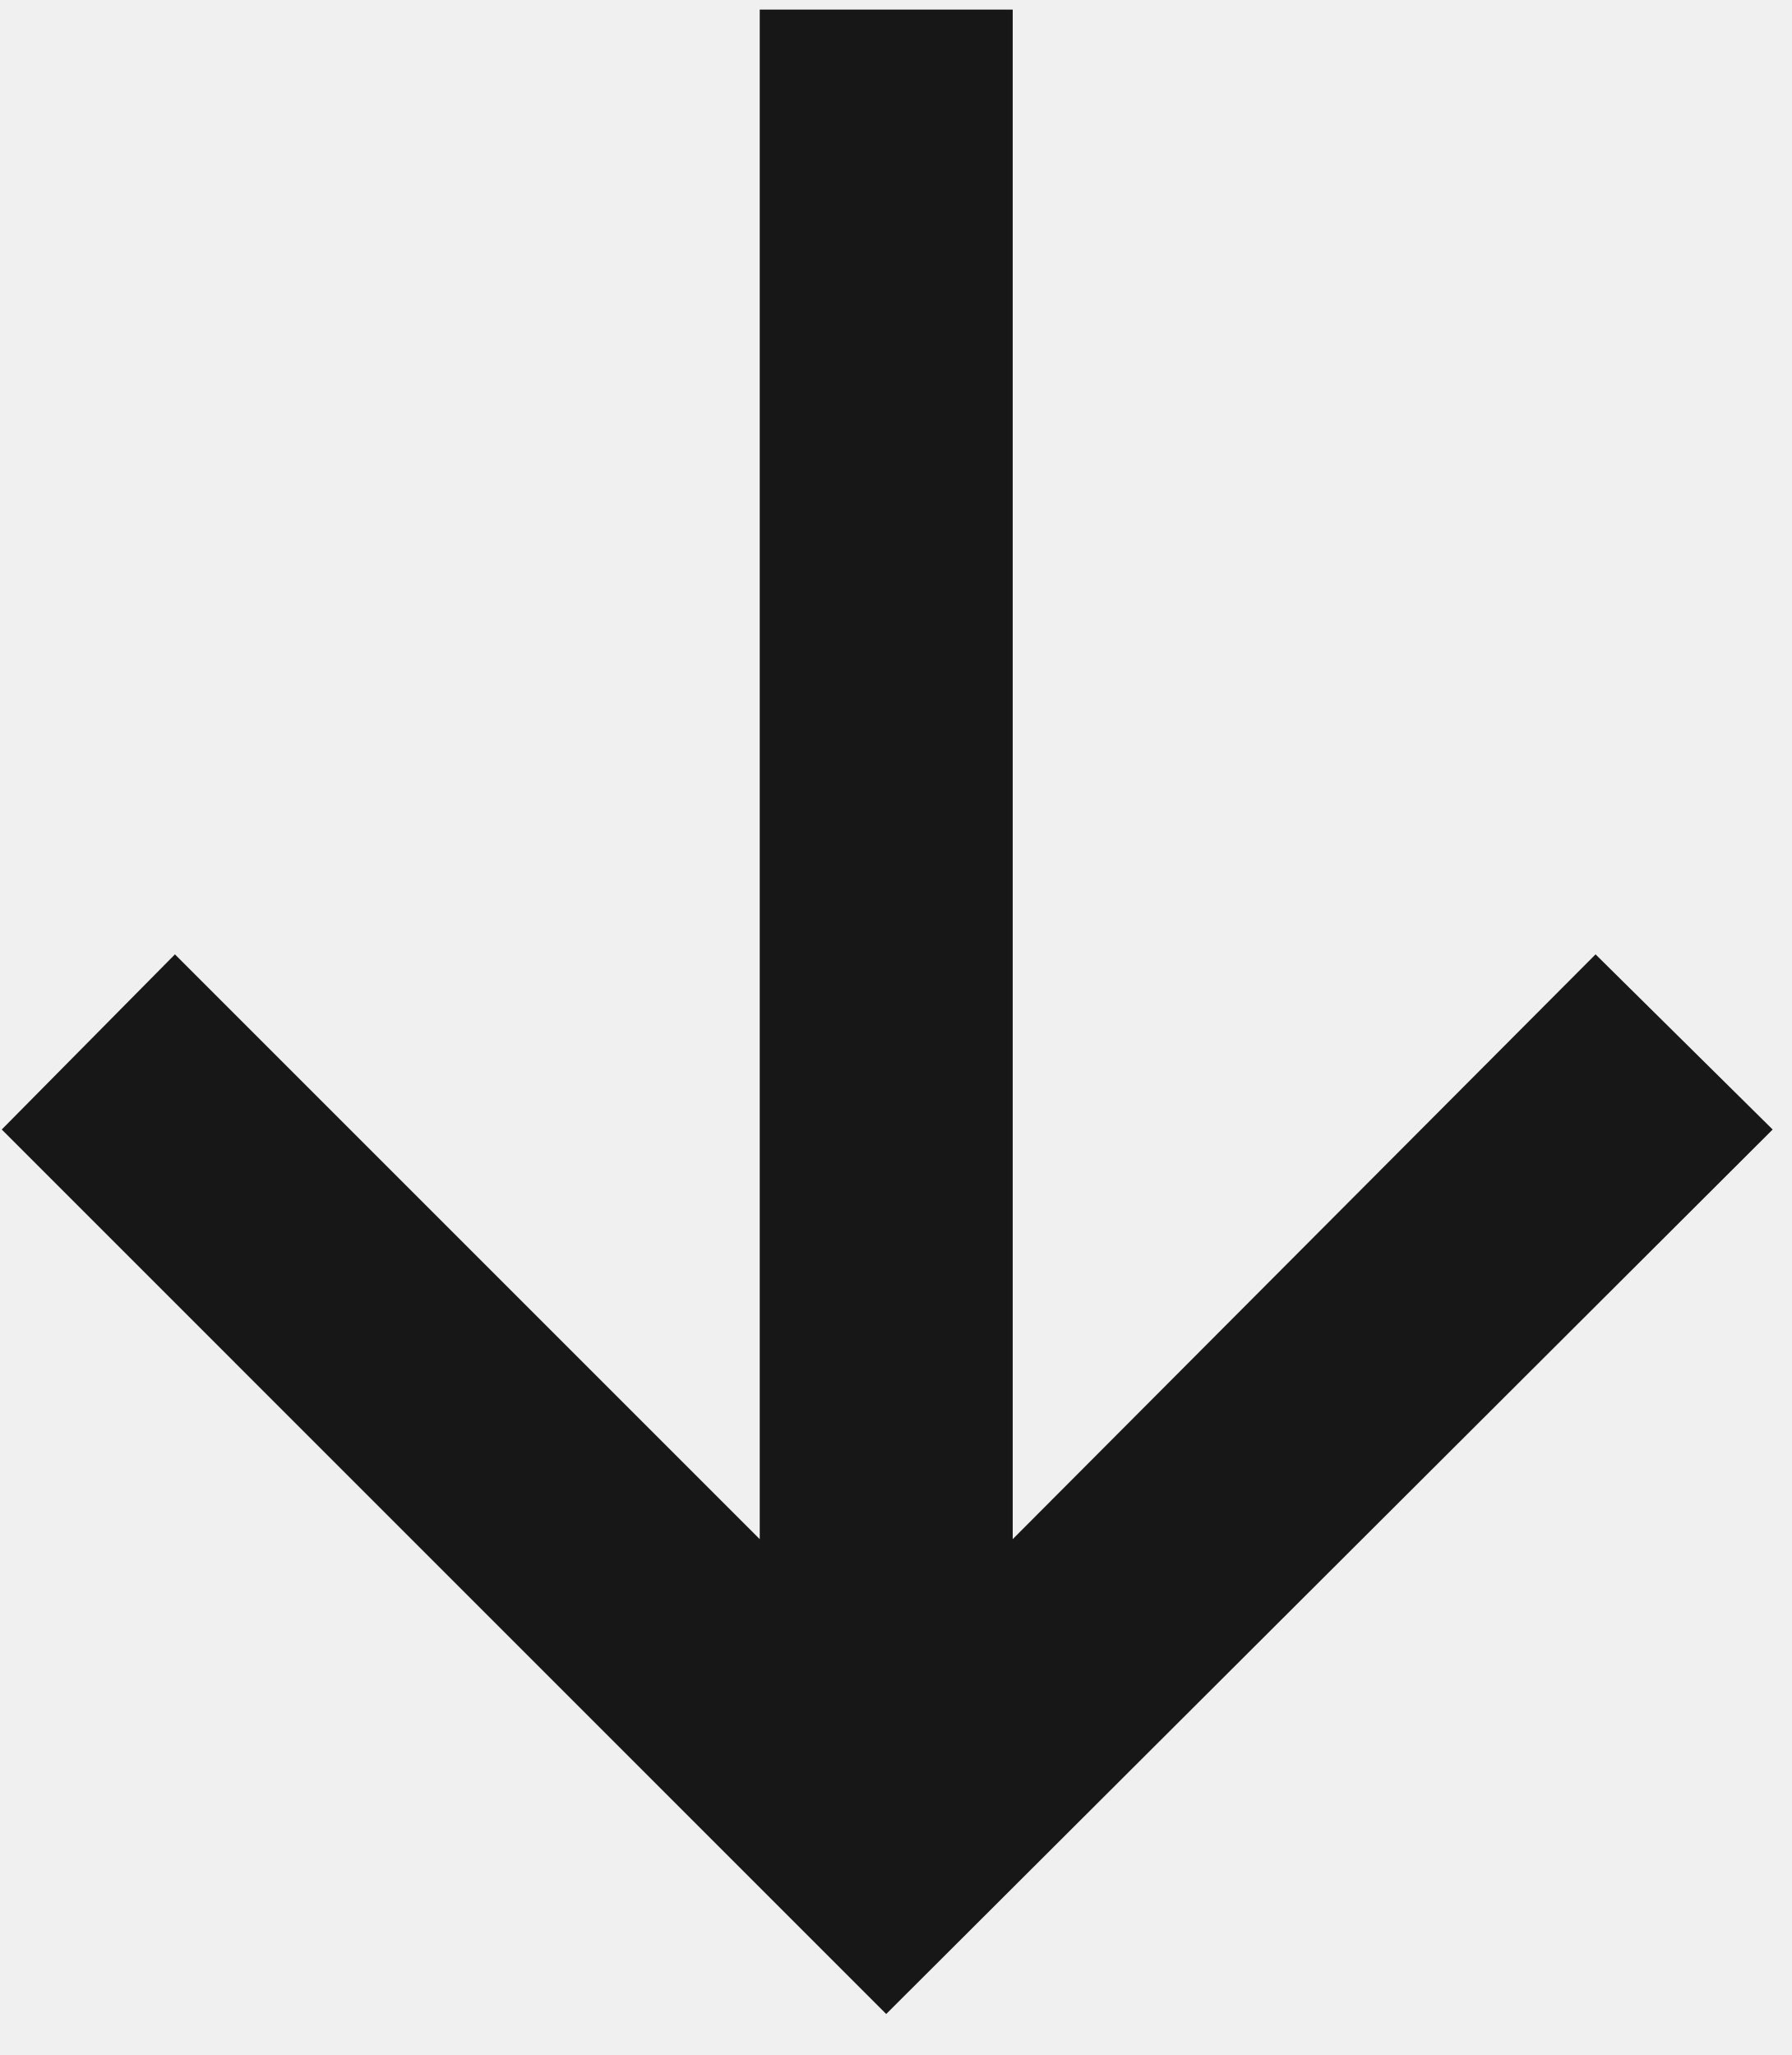
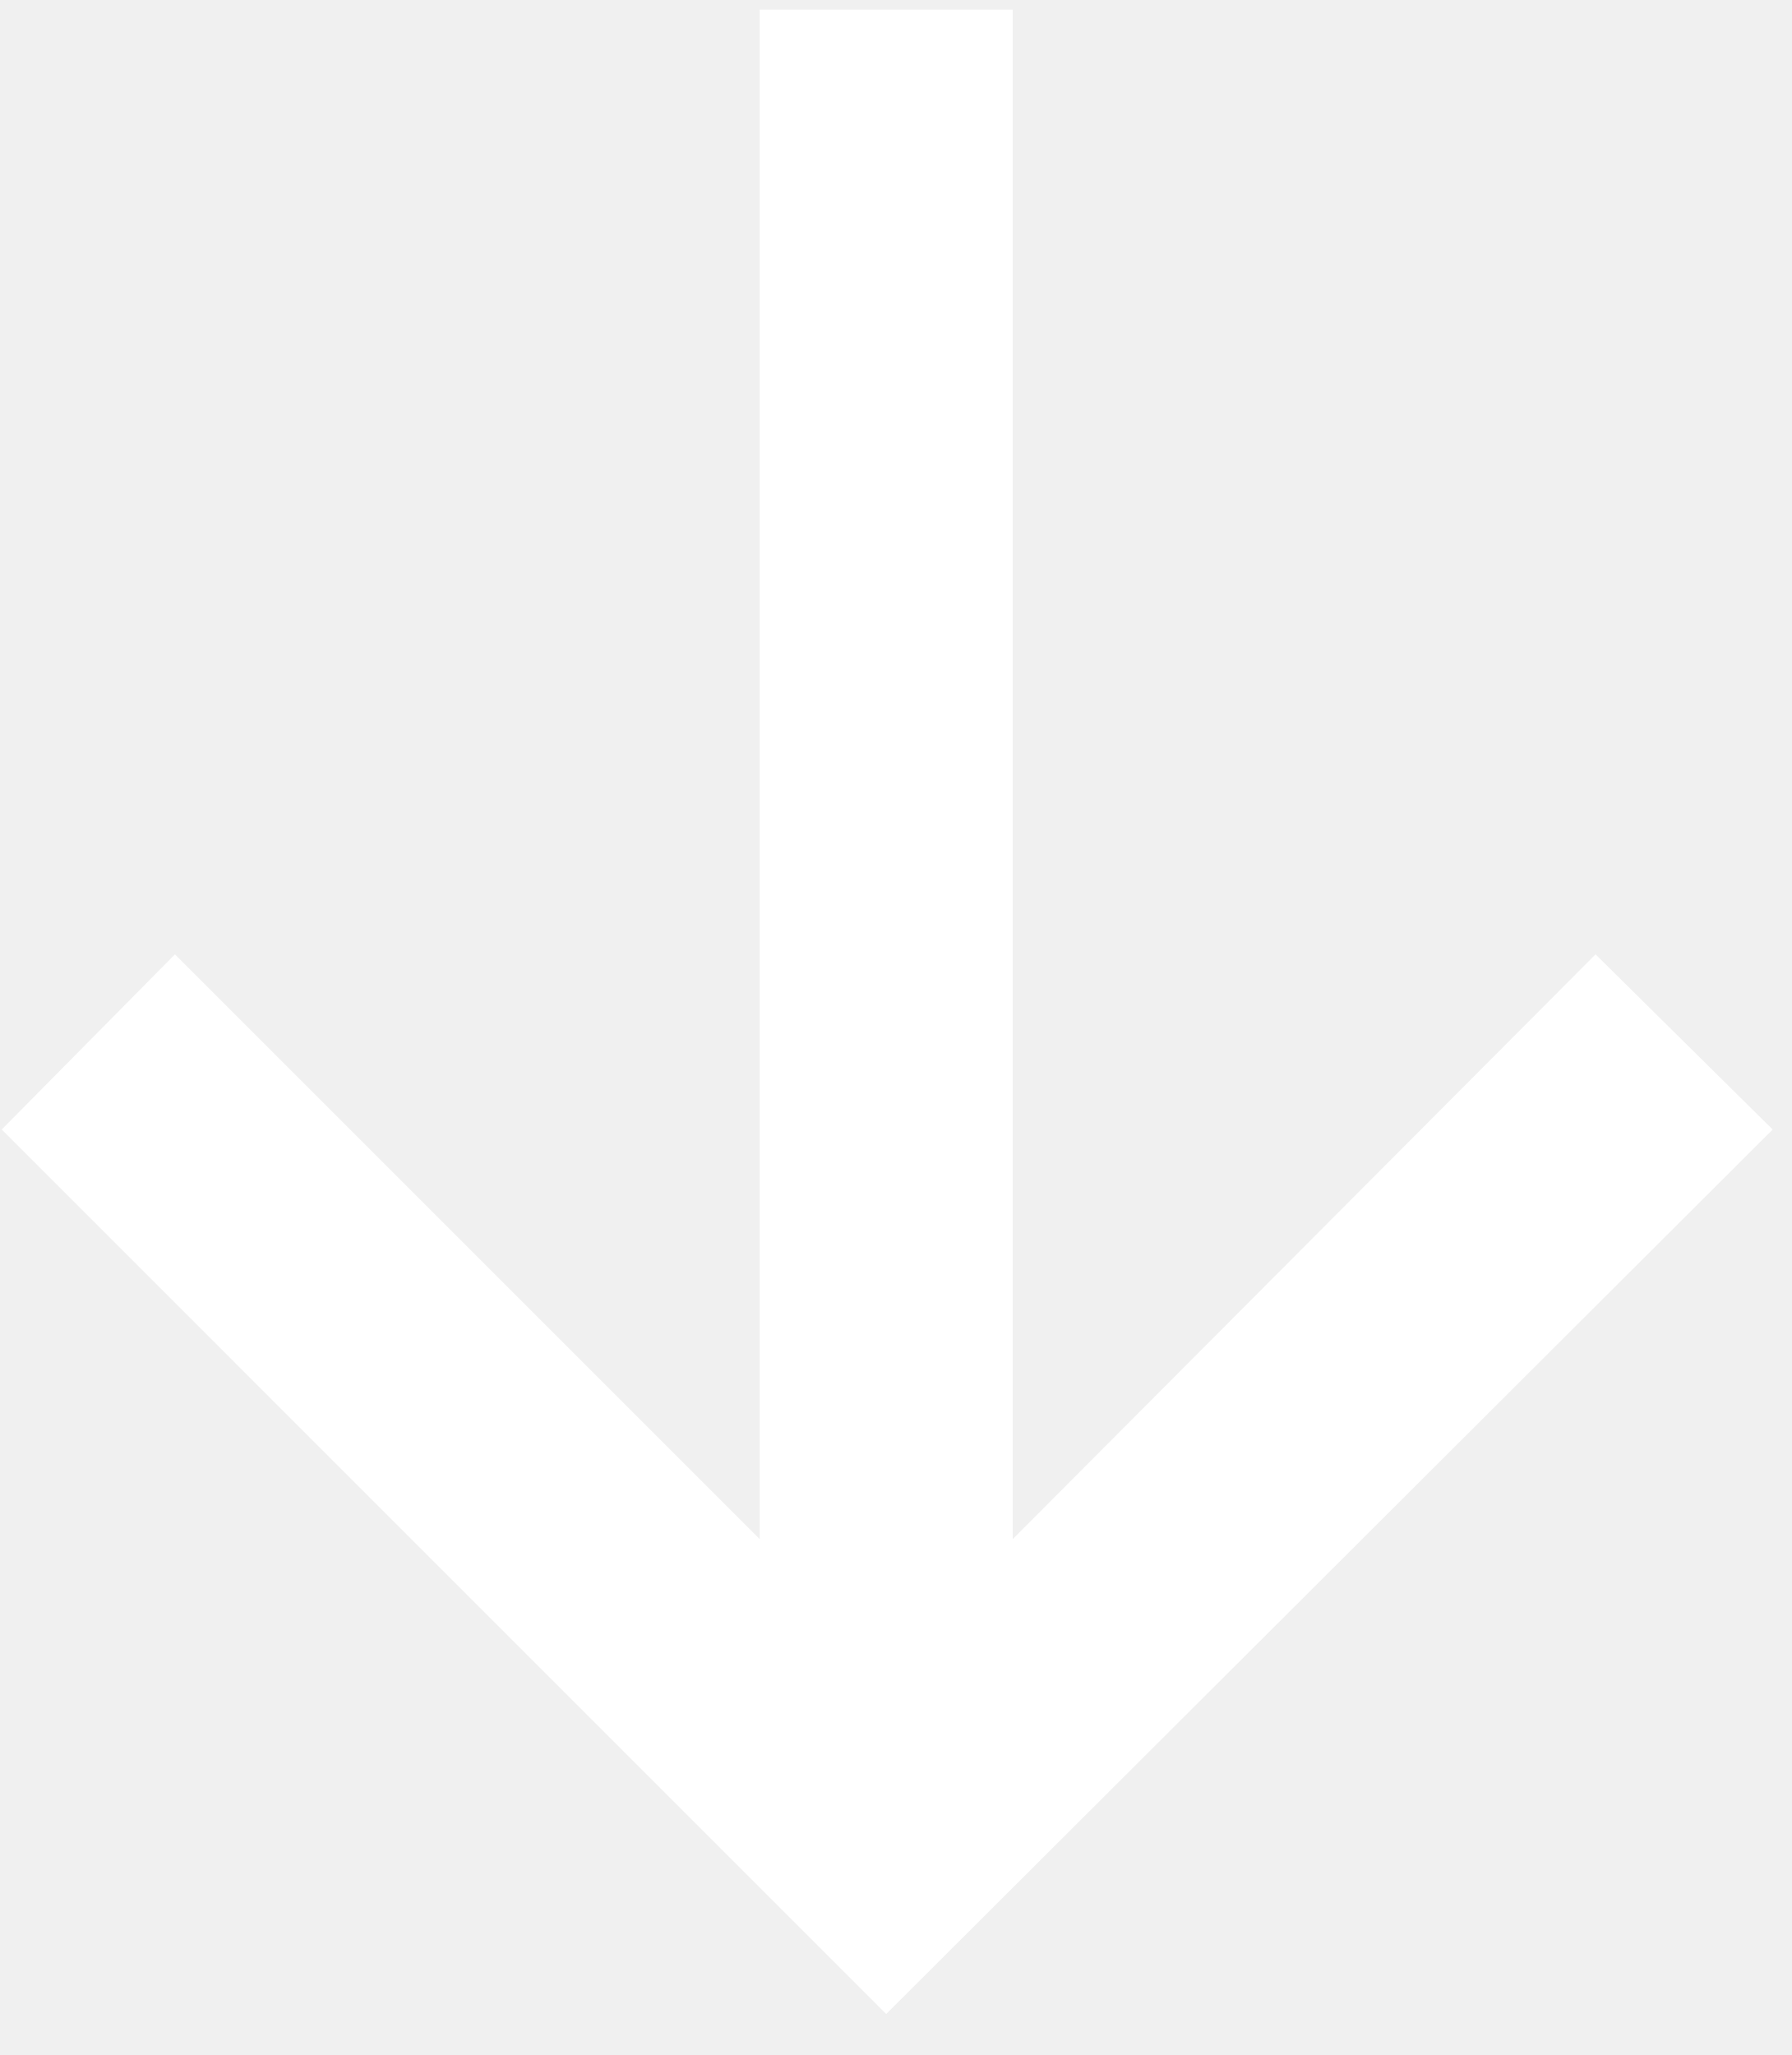
<svg xmlns="http://www.w3.org/2000/svg" width="34" height="39" viewBox="0 0 34 39" fill="none">
-   <path d="M19.219 0.182H14.418V29.21L3.32 18.112L0.033 21.436L16.818 38.222L33.641 21.436L30.28 18.112L19.219 29.21V0.182Z" fill="#181717" />
+   <path d="M19.219 0.182H14.418V29.21L3.32 18.112L0.033 21.436L16.818 38.222L33.641 21.436L30.28 18.112L19.219 29.21V0.182Z" fill="#ffffff" />
</svg>
